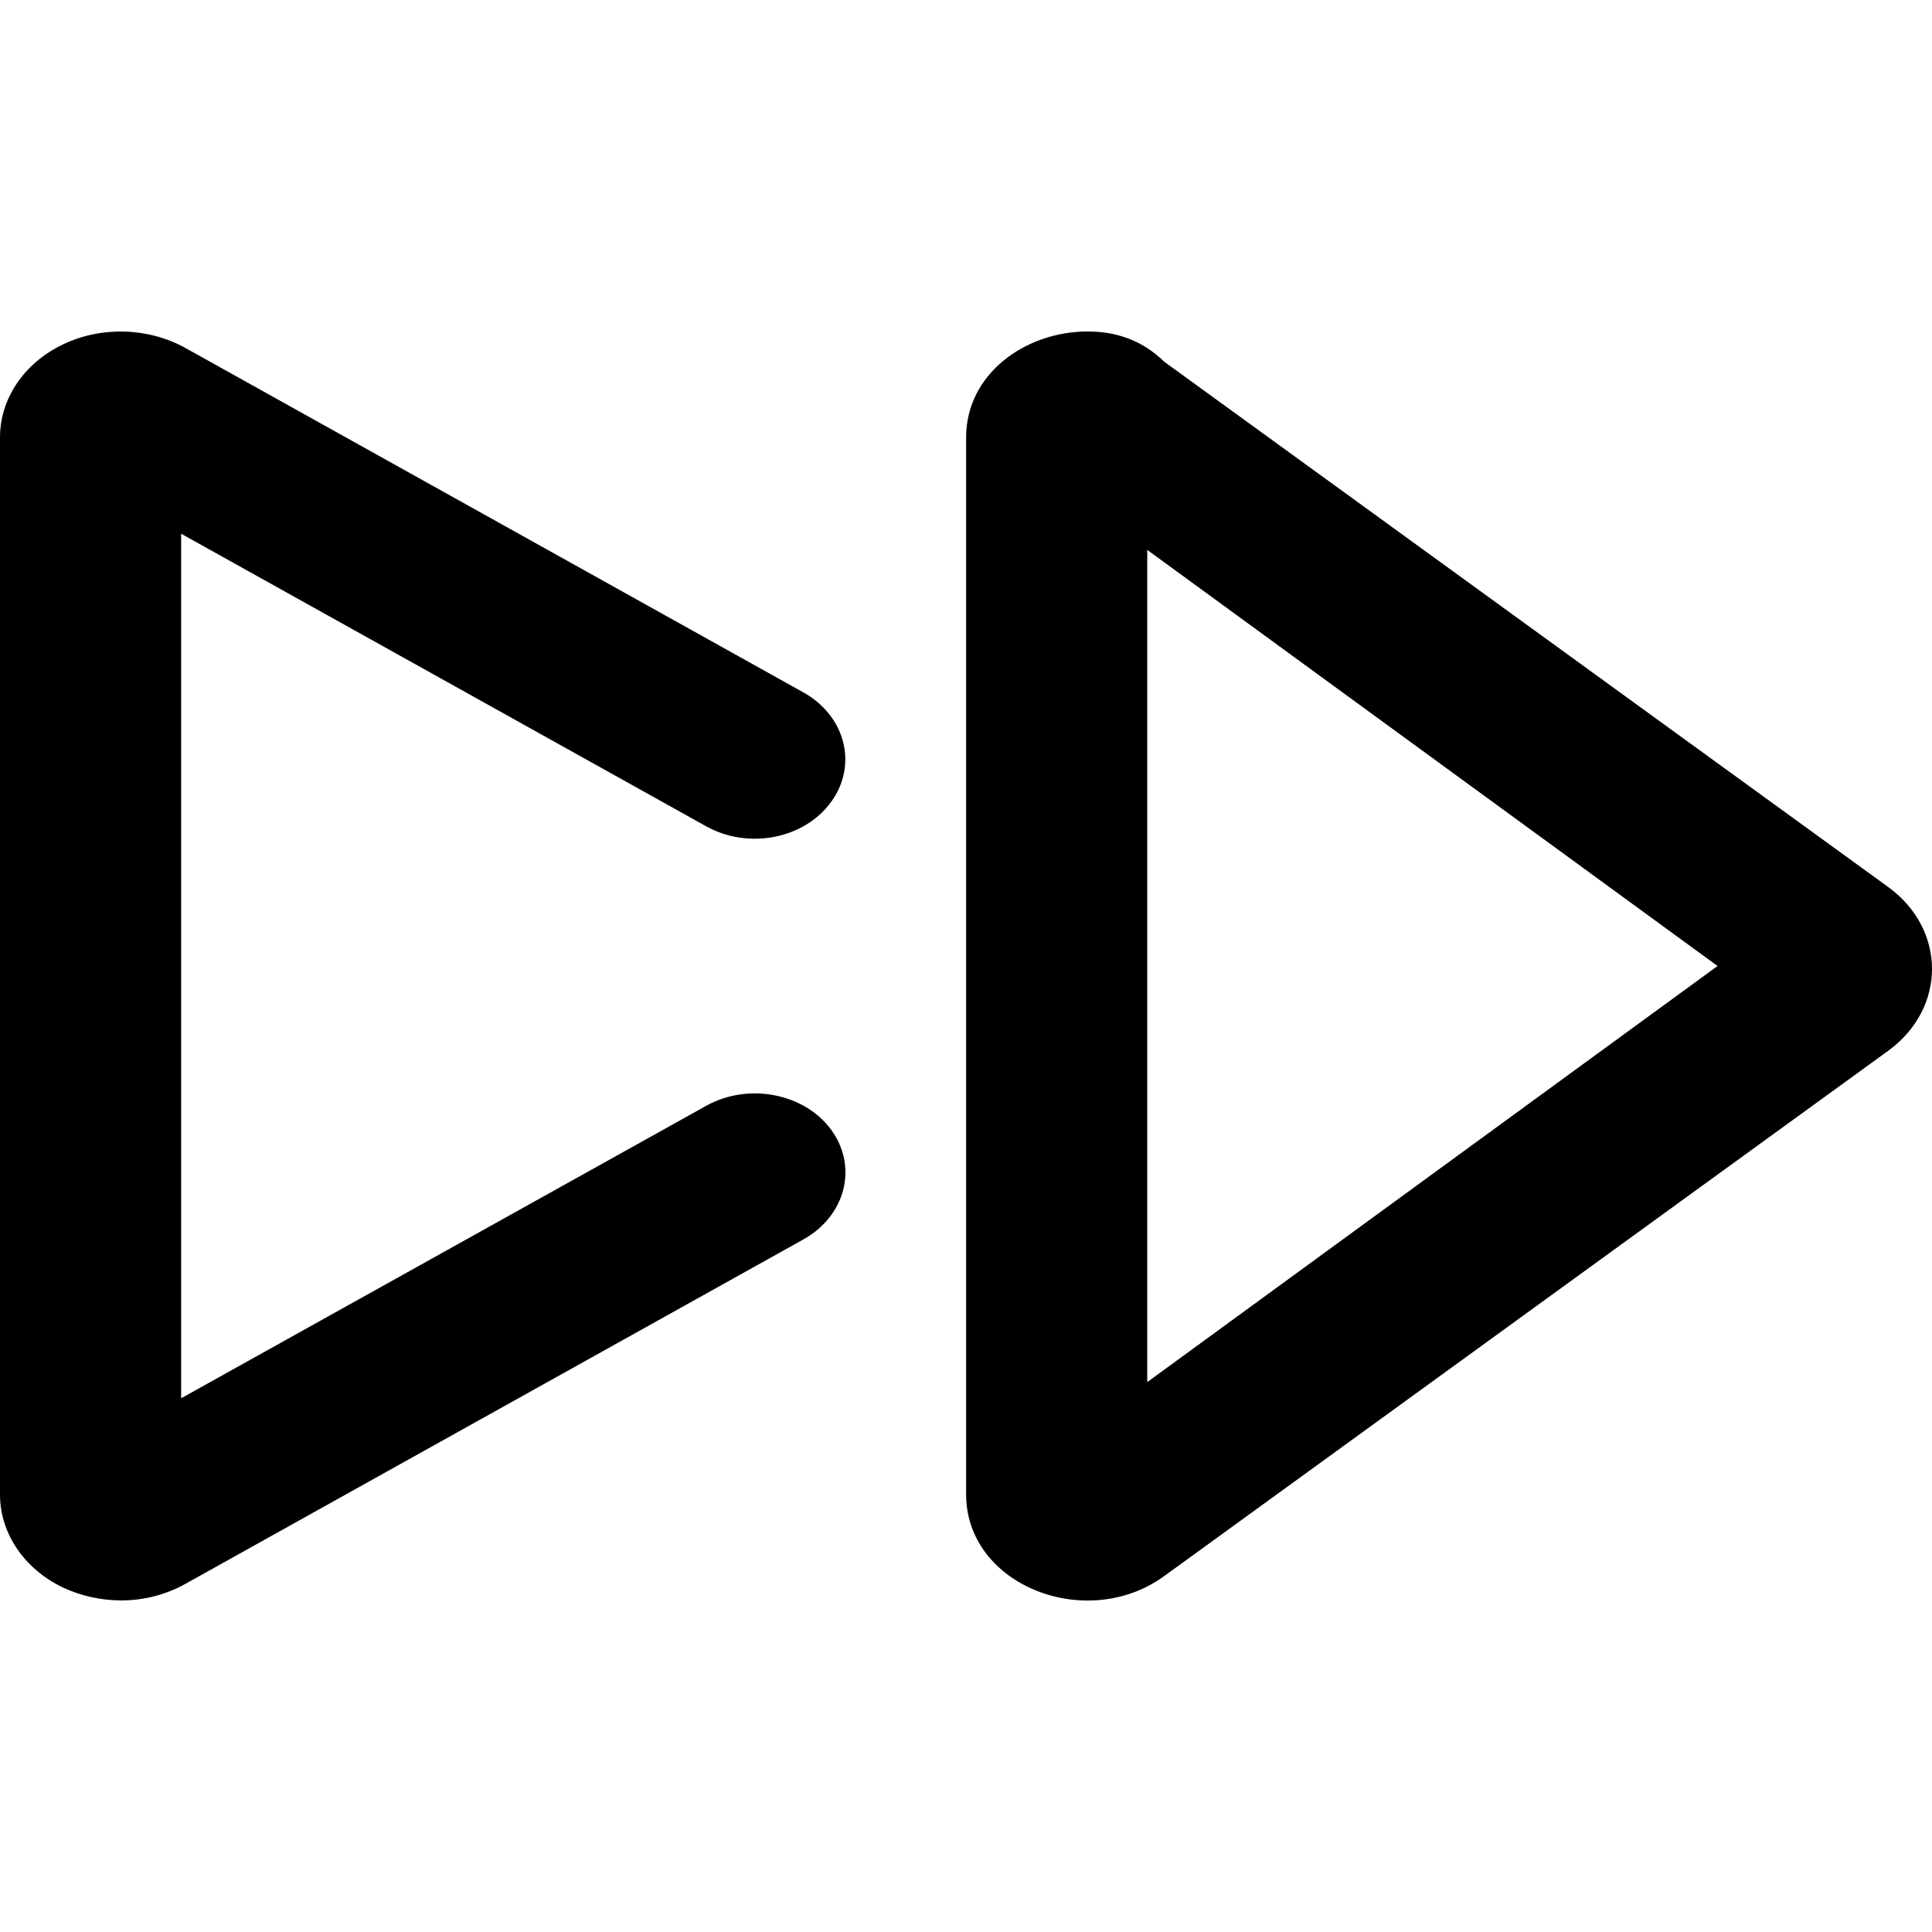
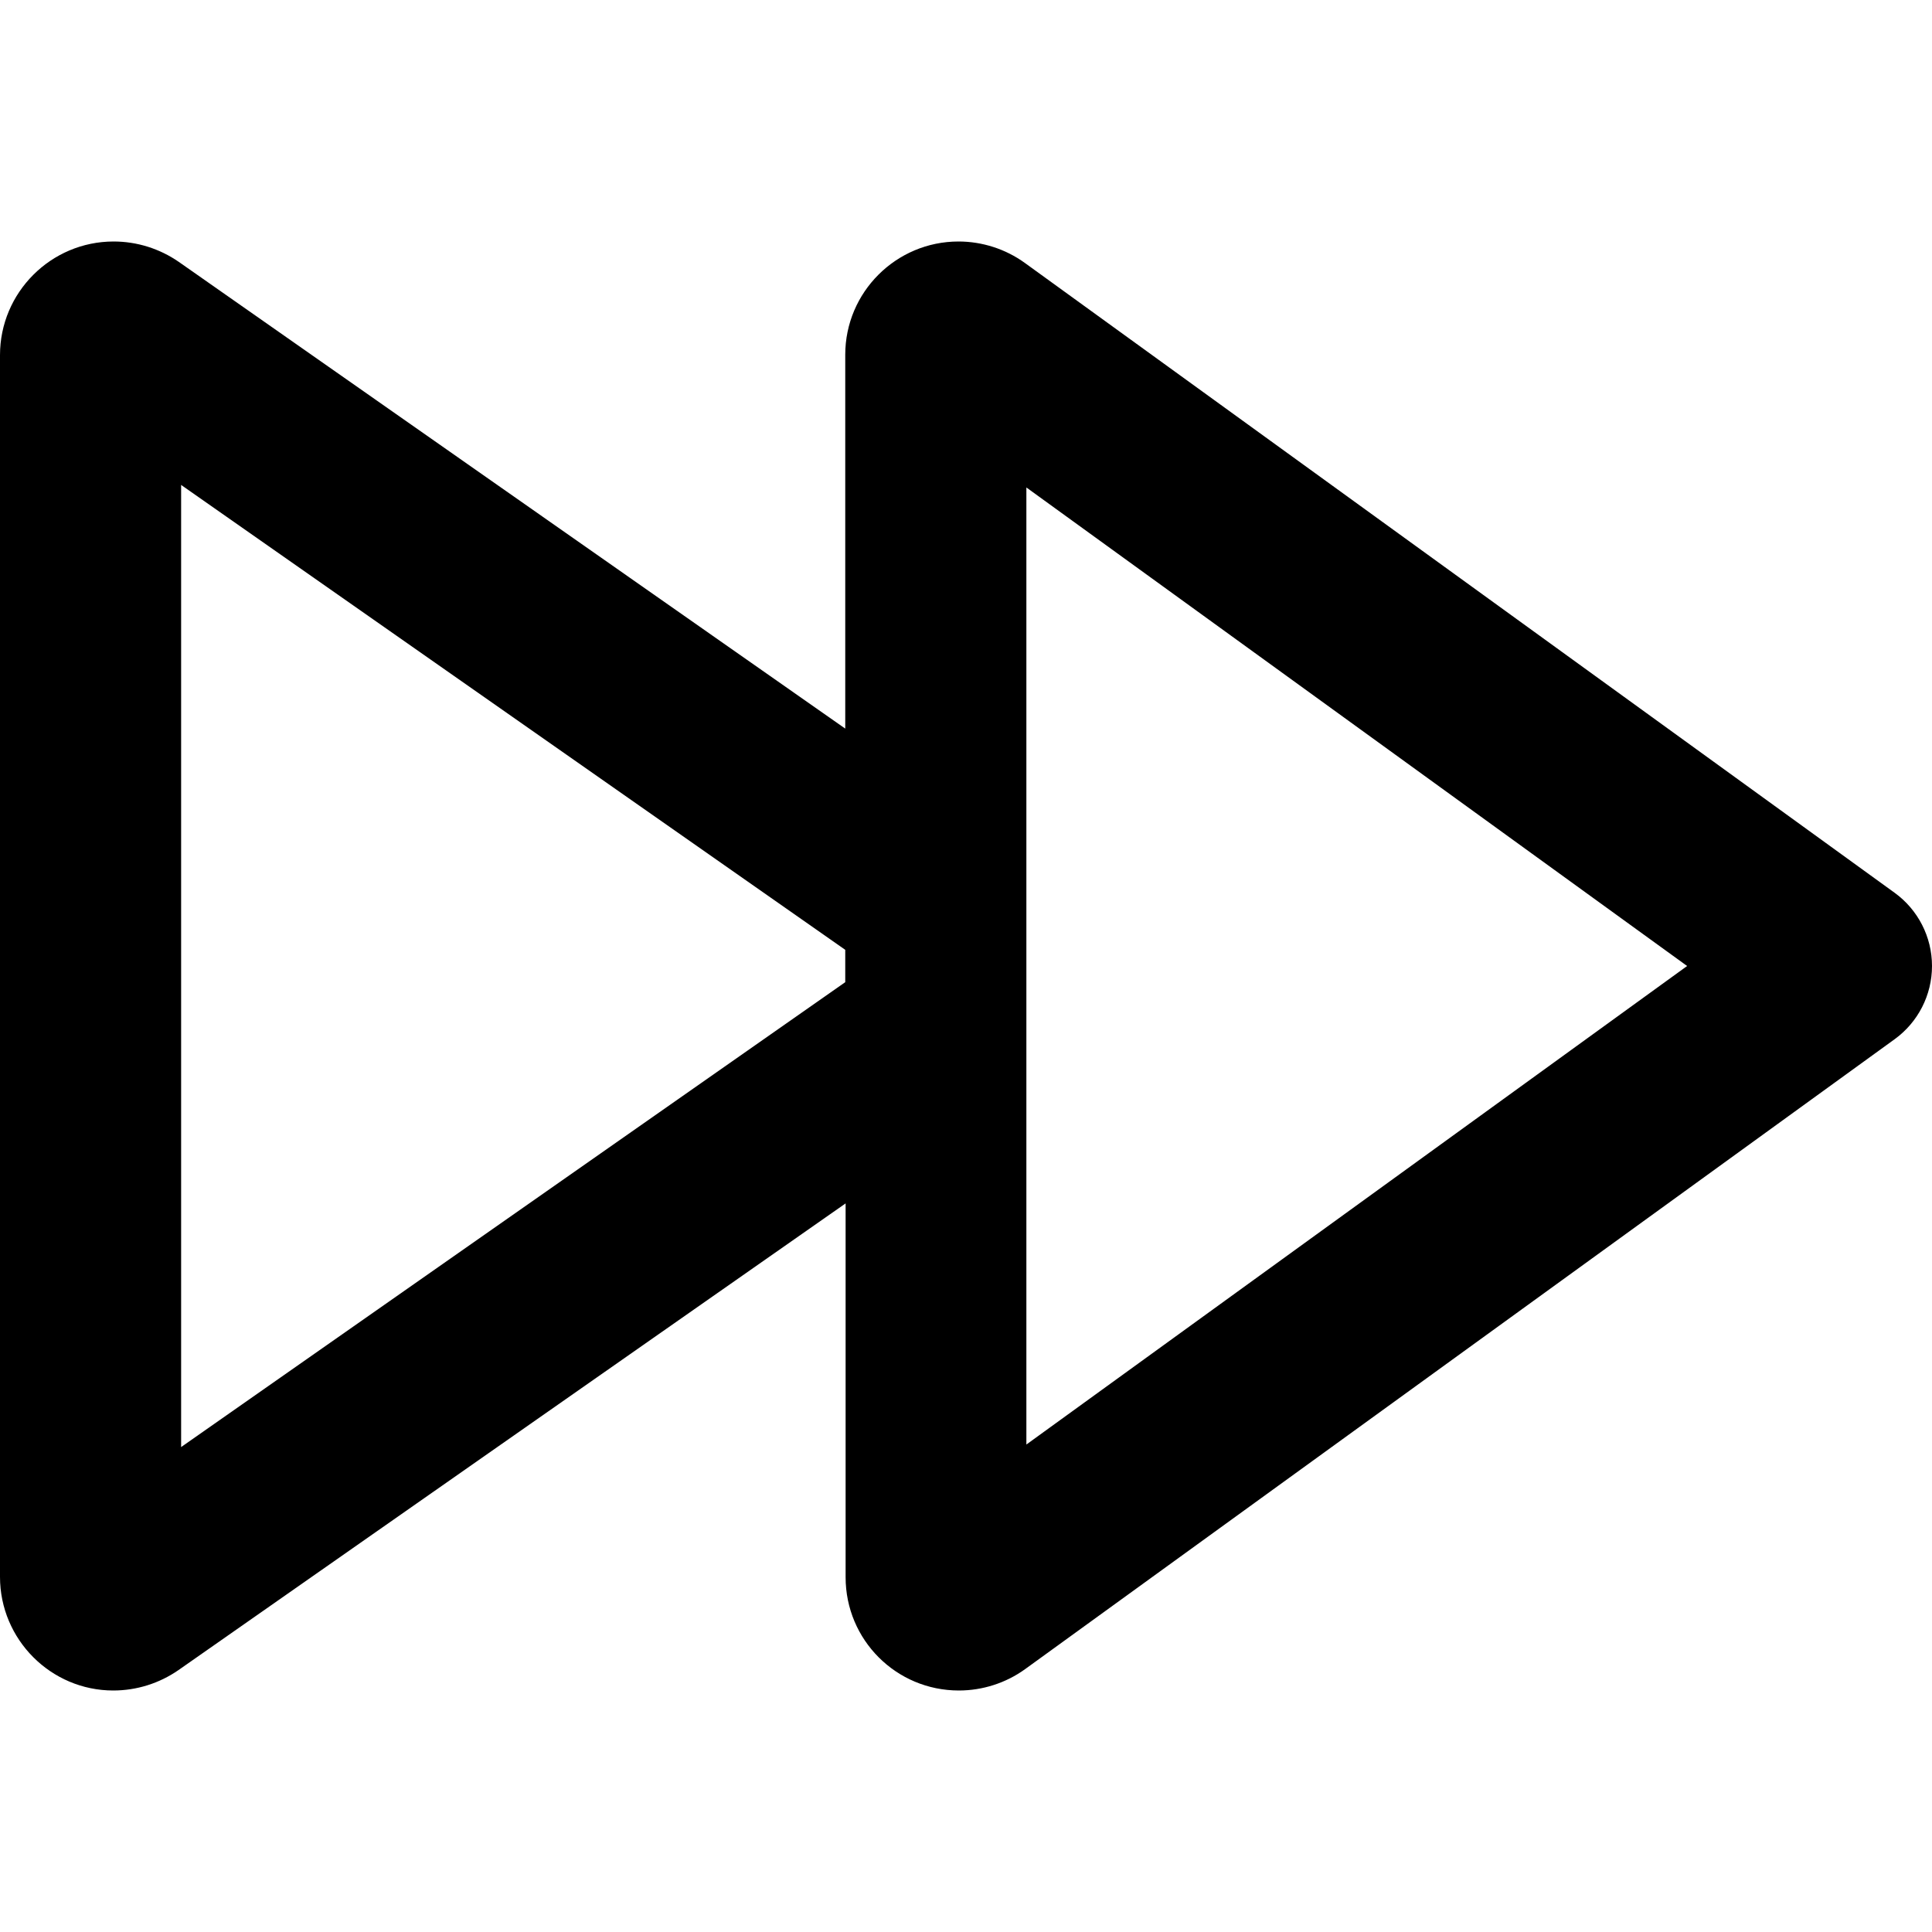
<svg xmlns="http://www.w3.org/2000/svg" viewBox="0 0 16 16">
-   <path d="M8.001 3.622V12.377C8.001 12.905 8.492 13.255 9.008 13.255C9.226 13.255 9.45 13.192 9.642 13.052L15.643 8.698C16.119 8.346 16.119 7.702 15.643 7.35L9.642 2.996C9.451 2.808 9.226 2.745 9.008 2.745C8.492 2.745 8.001 3.096 8.001 3.622ZM9.501 4.554L14.224 8L9.501 11.446V4.554ZM0 3.622V12.377C0 12.697 0.199 12.992 0.519 13.146C0.669 13.217 0.838 13.254 1.004 13.254C1.19 13.254 1.374 13.207 1.537 13.116L6.654 10.264C7.003 10.069 7.107 9.663 6.884 9.357C6.663 9.054 6.198 8.963 5.848 9.158L1.5 11.58V4.42L5.848 6.843C6.197 7.038 6.661 6.948 6.883 6.641C7.106 6.335 7.002 5.929 6.653 5.734L1.536 2.882C1.229 2.712 0.84 2.699 0.52 2.853C0.199 3.007 0 3.302 0 3.622Z" />
+   <path d="M7 2.938C7 2.419 7.422 2 7.938 2C8.134 2 8.328 2.062 8.488 2.178L15.691 7.394C15.884 7.534 16 7.759 16 8C16 8.241 15.884 8.466 15.691 8.606L8.491 13.822C8.331 13.938 8.137 14 7.941 14C7.422 14 7.003 13.581 7.003 13.062V9.966L1.478 13.831C1.319 13.941 1.131 14 0.938 14C0.422 14 0 13.578 0 13.059V2.941C0 2.422 0.422 2 0.941 2C1.134 2 1.322 2.059 1.481 2.169L7 6.034V2.938ZM7 7.866L1.5 4.016V11.984L7 8.134V7.866ZM13.972 8L8.5 4.037V11.963L13.972 8Z" />
</svg>
